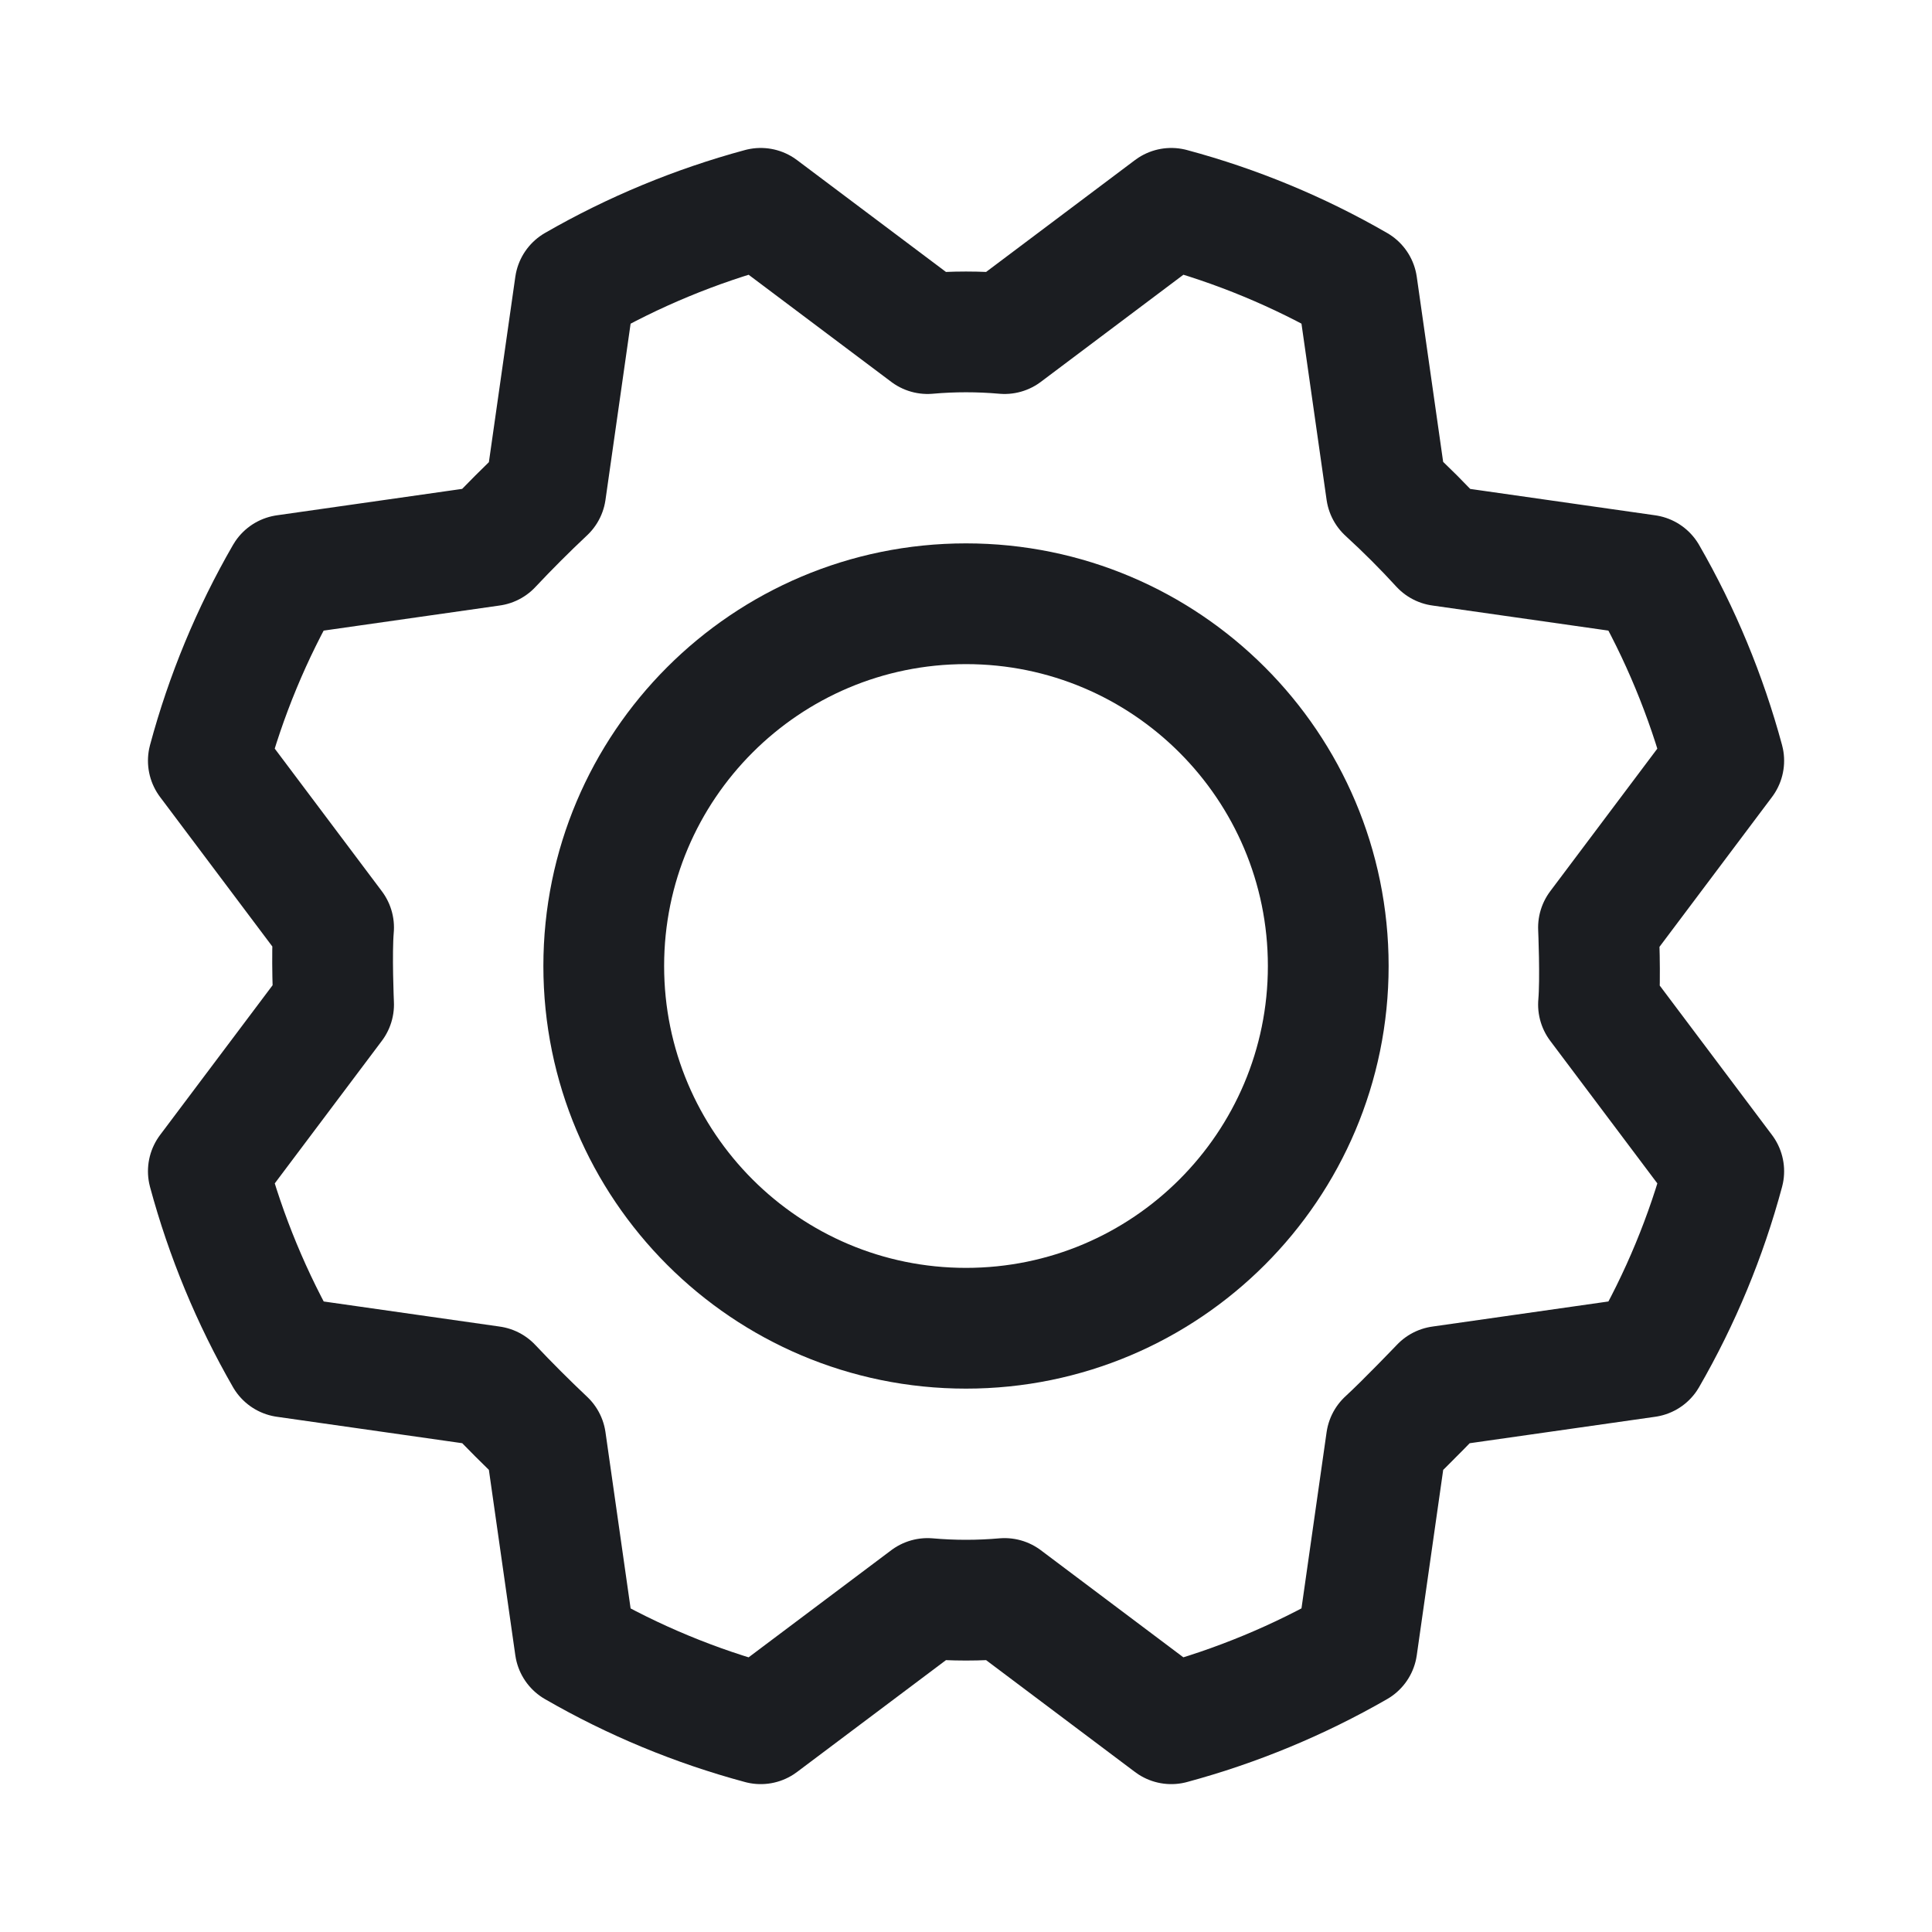
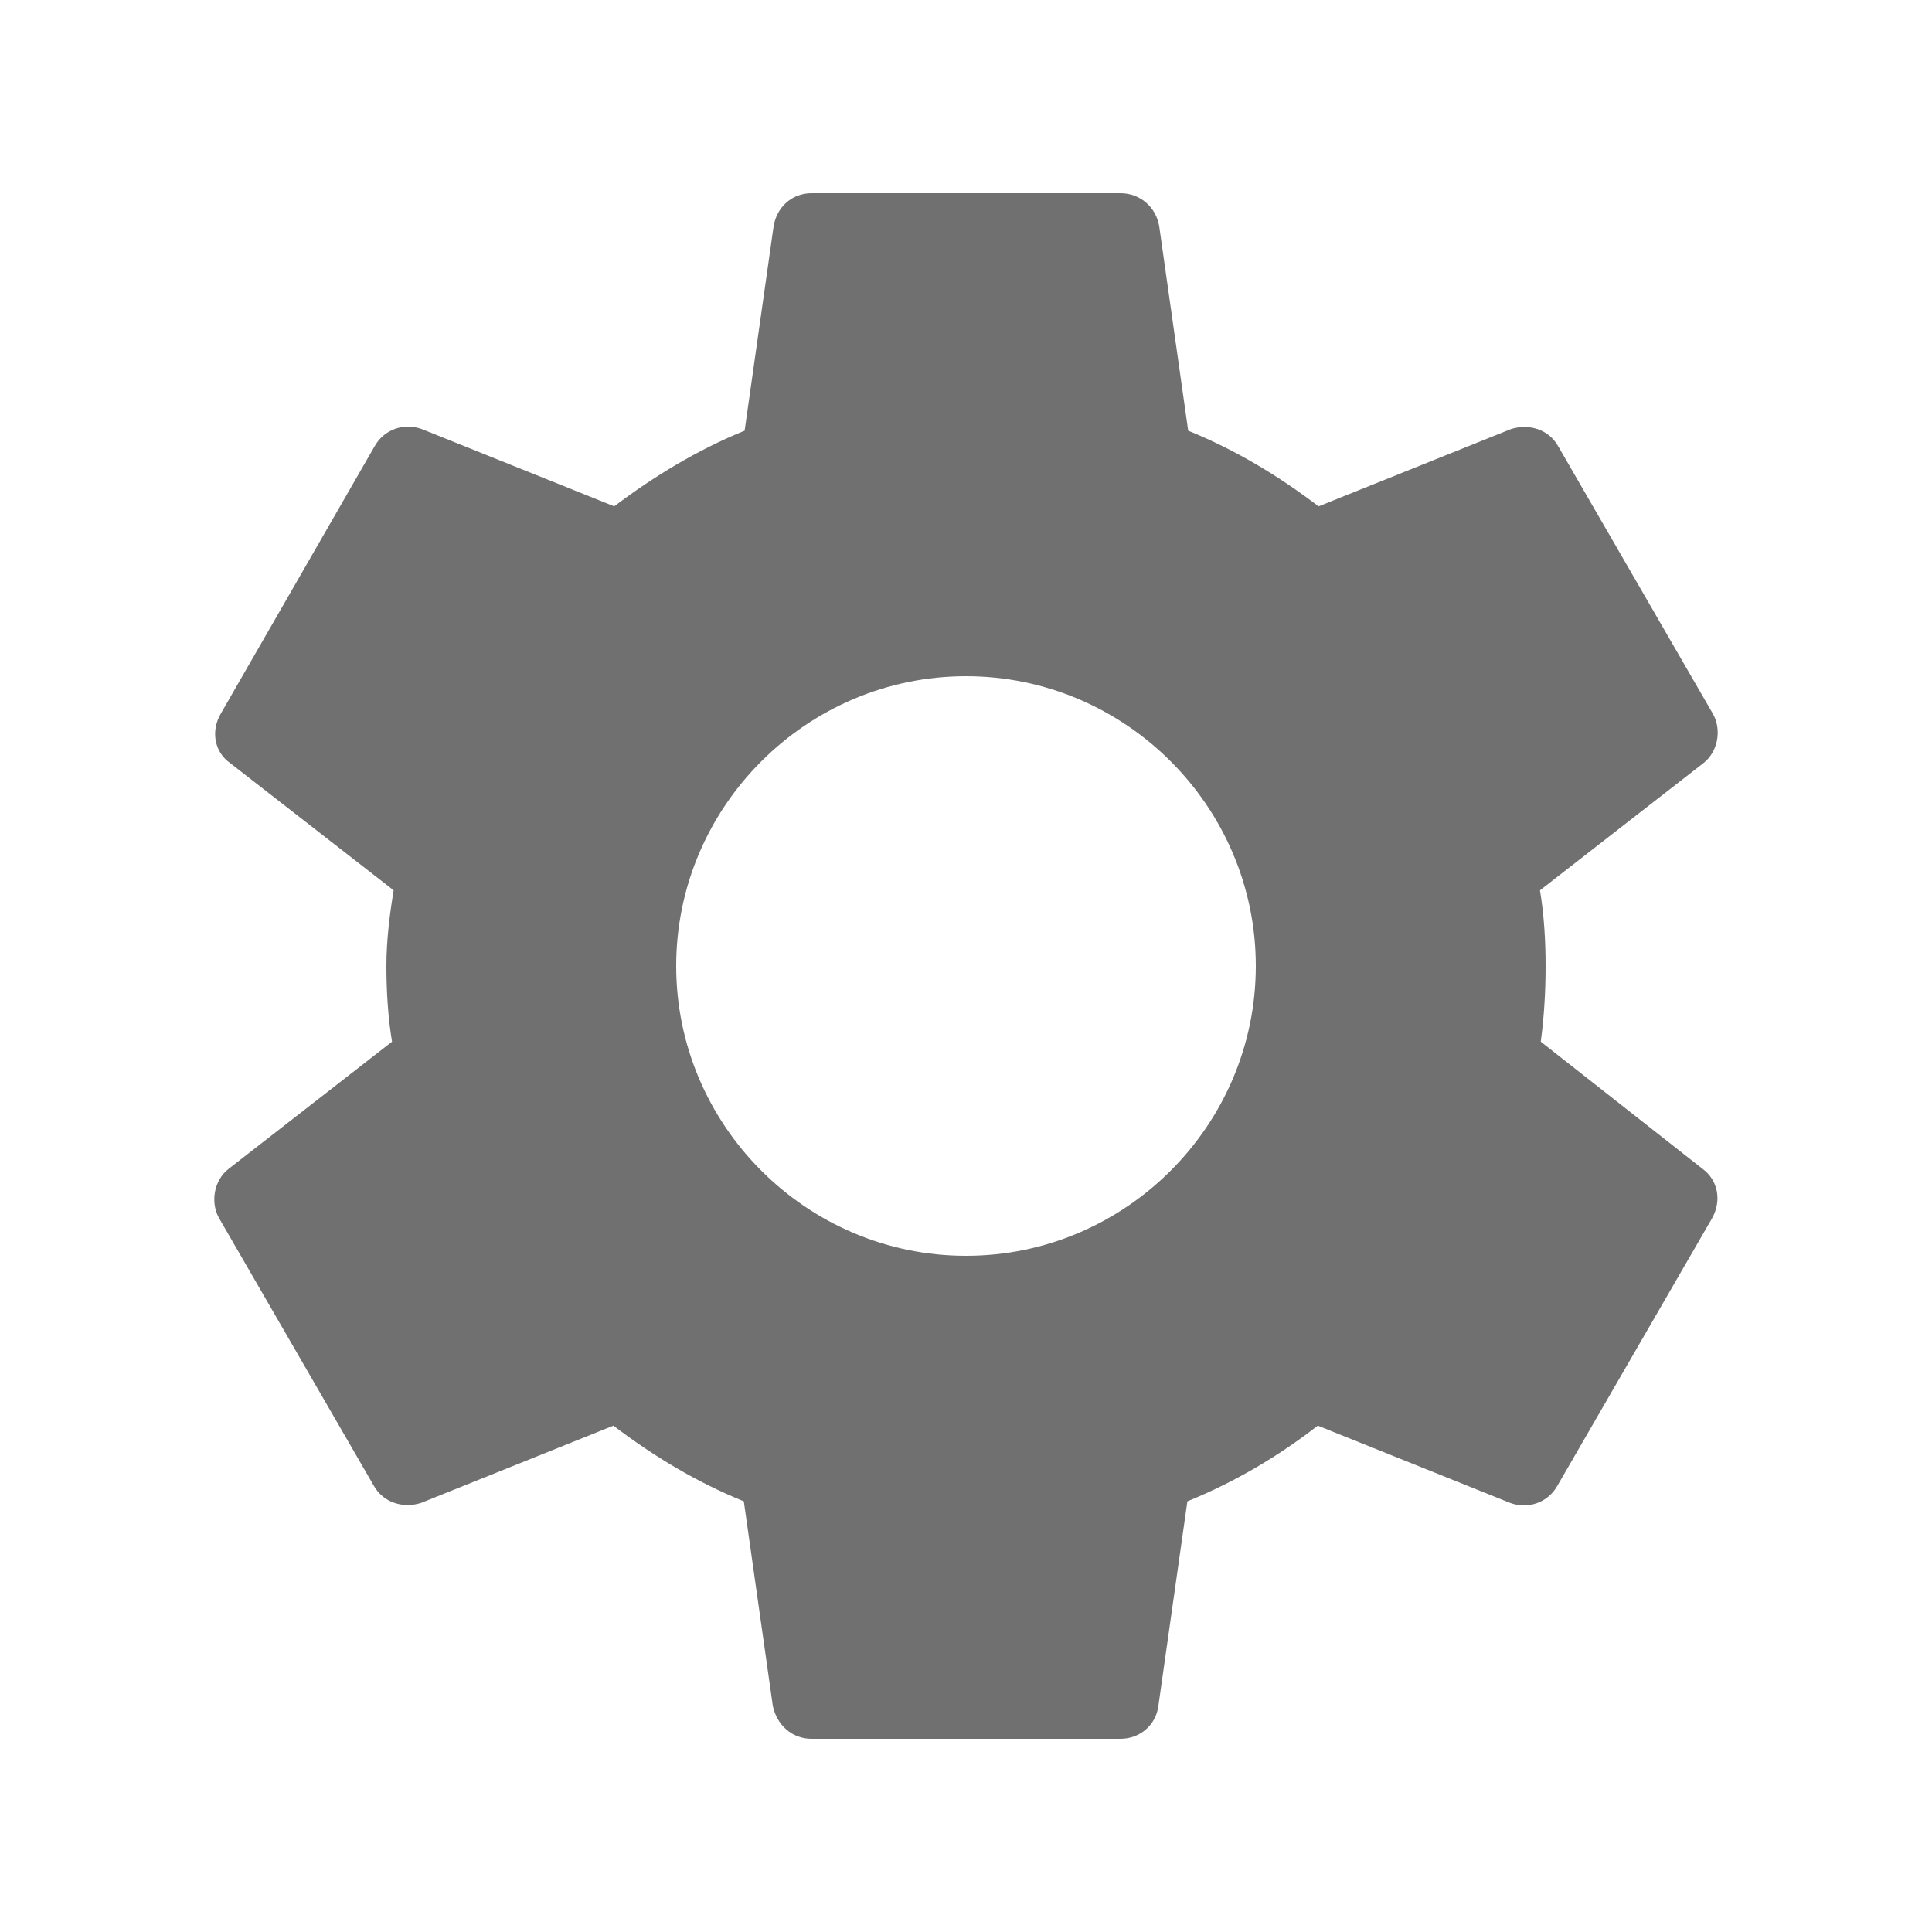
<svg xmlns="http://www.w3.org/2000/svg" width="24" height="24" viewBox="0 0 24 24" fill="none">
-   <path d="M12 16.5C14.485 16.5 16.5 14.485 16.5 12C16.5 9.515 14.485 7.5 12 7.5C9.515 7.5 7.5 9.515 7.5 12C7.5 14.485 9.515 16.5 12 16.5Z" stroke="#1B1D21" stroke-width="1.5" stroke-linecap="round" stroke-linejoin="round" />
-   <path d="M17.222 6.104C17.46 6.322 17.685 6.547 17.897 6.779L20.457 7.144C20.874 7.868 21.195 8.644 21.413 9.45L19.857 11.522C19.857 11.522 19.885 12.16 19.857 12.479L21.413 14.55C21.196 15.358 20.875 16.133 20.457 16.857L17.897 17.222C17.897 17.222 17.457 17.682 17.222 17.897L16.857 20.457C16.132 20.874 15.357 21.195 14.55 21.413L12.479 19.857C12.16 19.885 11.84 19.885 11.522 19.857L9.45 21.413C8.643 21.196 7.868 20.875 7.144 20.457L6.779 17.897C6.547 17.678 6.322 17.453 6.104 17.222L3.544 16.857C3.127 16.132 2.806 15.357 2.588 14.55L4.144 12.479C4.144 12.479 4.116 11.841 4.144 11.522L2.588 9.45C2.805 8.643 3.126 7.868 3.544 7.144L6.104 6.779C6.322 6.547 6.547 6.322 6.779 6.104L7.144 3.544C7.868 3.127 8.644 2.806 9.45 2.588L11.522 4.144C11.84 4.116 12.16 4.116 12.479 4.144L14.55 2.588C15.358 2.805 16.133 3.126 16.857 3.544L17.222 6.104Z" stroke="#1B1D21" stroke-width="1.5" stroke-linecap="round" stroke-linejoin="round" />
+   <path d="M19.14 12.94C19.18 12.64 19.2 12.33 19.2 12C19.2 11.68 19.18 11.36 19.13 11.06L21.16 9.48C21.34 9.34 21.39 9.07 21.28 8.87L19.36 5.55C19.24 5.33 18.99 5.26 18.77 5.33L16.38 6.29C15.88 5.91 15.35 5.59 14.76 5.35L14.4 2.81C14.36 2.57 14.16 2.4 13.92 2.4H10.08C9.84 2.4 9.65 2.57 9.61 2.81L9.25 5.35C8.66 5.59 8.12 5.92 7.63 6.29L5.24 5.33C5.02 5.25 4.77 5.33 4.65 5.55L2.74 8.87C2.62 9.08 2.66 9.34 2.86 9.48L4.89 11.06C4.84 11.36 4.8 11.69 4.8 12C4.8 12.31 4.82 12.64 4.87 12.94L2.84 14.52C2.66 14.66 2.61 14.93 2.72 15.13L4.64 18.45C4.76 18.67 5.01 18.74 5.23 18.67L7.62 17.71C8.12 18.09 8.65 18.41 9.24 18.65L9.6 21.19C9.65 21.43 9.84 21.6 10.08 21.6H13.92C14.16 21.6 14.36 21.43 14.39 21.19L14.75 18.65C15.34 18.41 15.88 18.09 16.37 17.71L18.76 18.67C18.98 18.75 19.23 18.67 19.35 18.45L21.27 15.13C21.39 14.91 21.34 14.66 21.15 14.52L19.14 12.94ZM12 15.6C10.02 15.6 8.4 13.98 8.4 12C8.4 10.02 10.02 8.4 12 8.4C13.98 8.4 15.6 10.02 15.6 12C15.6 13.98 13.98 15.6 12 15.6Z" fill="black" fill-opacity="0.56" />
</svg>
